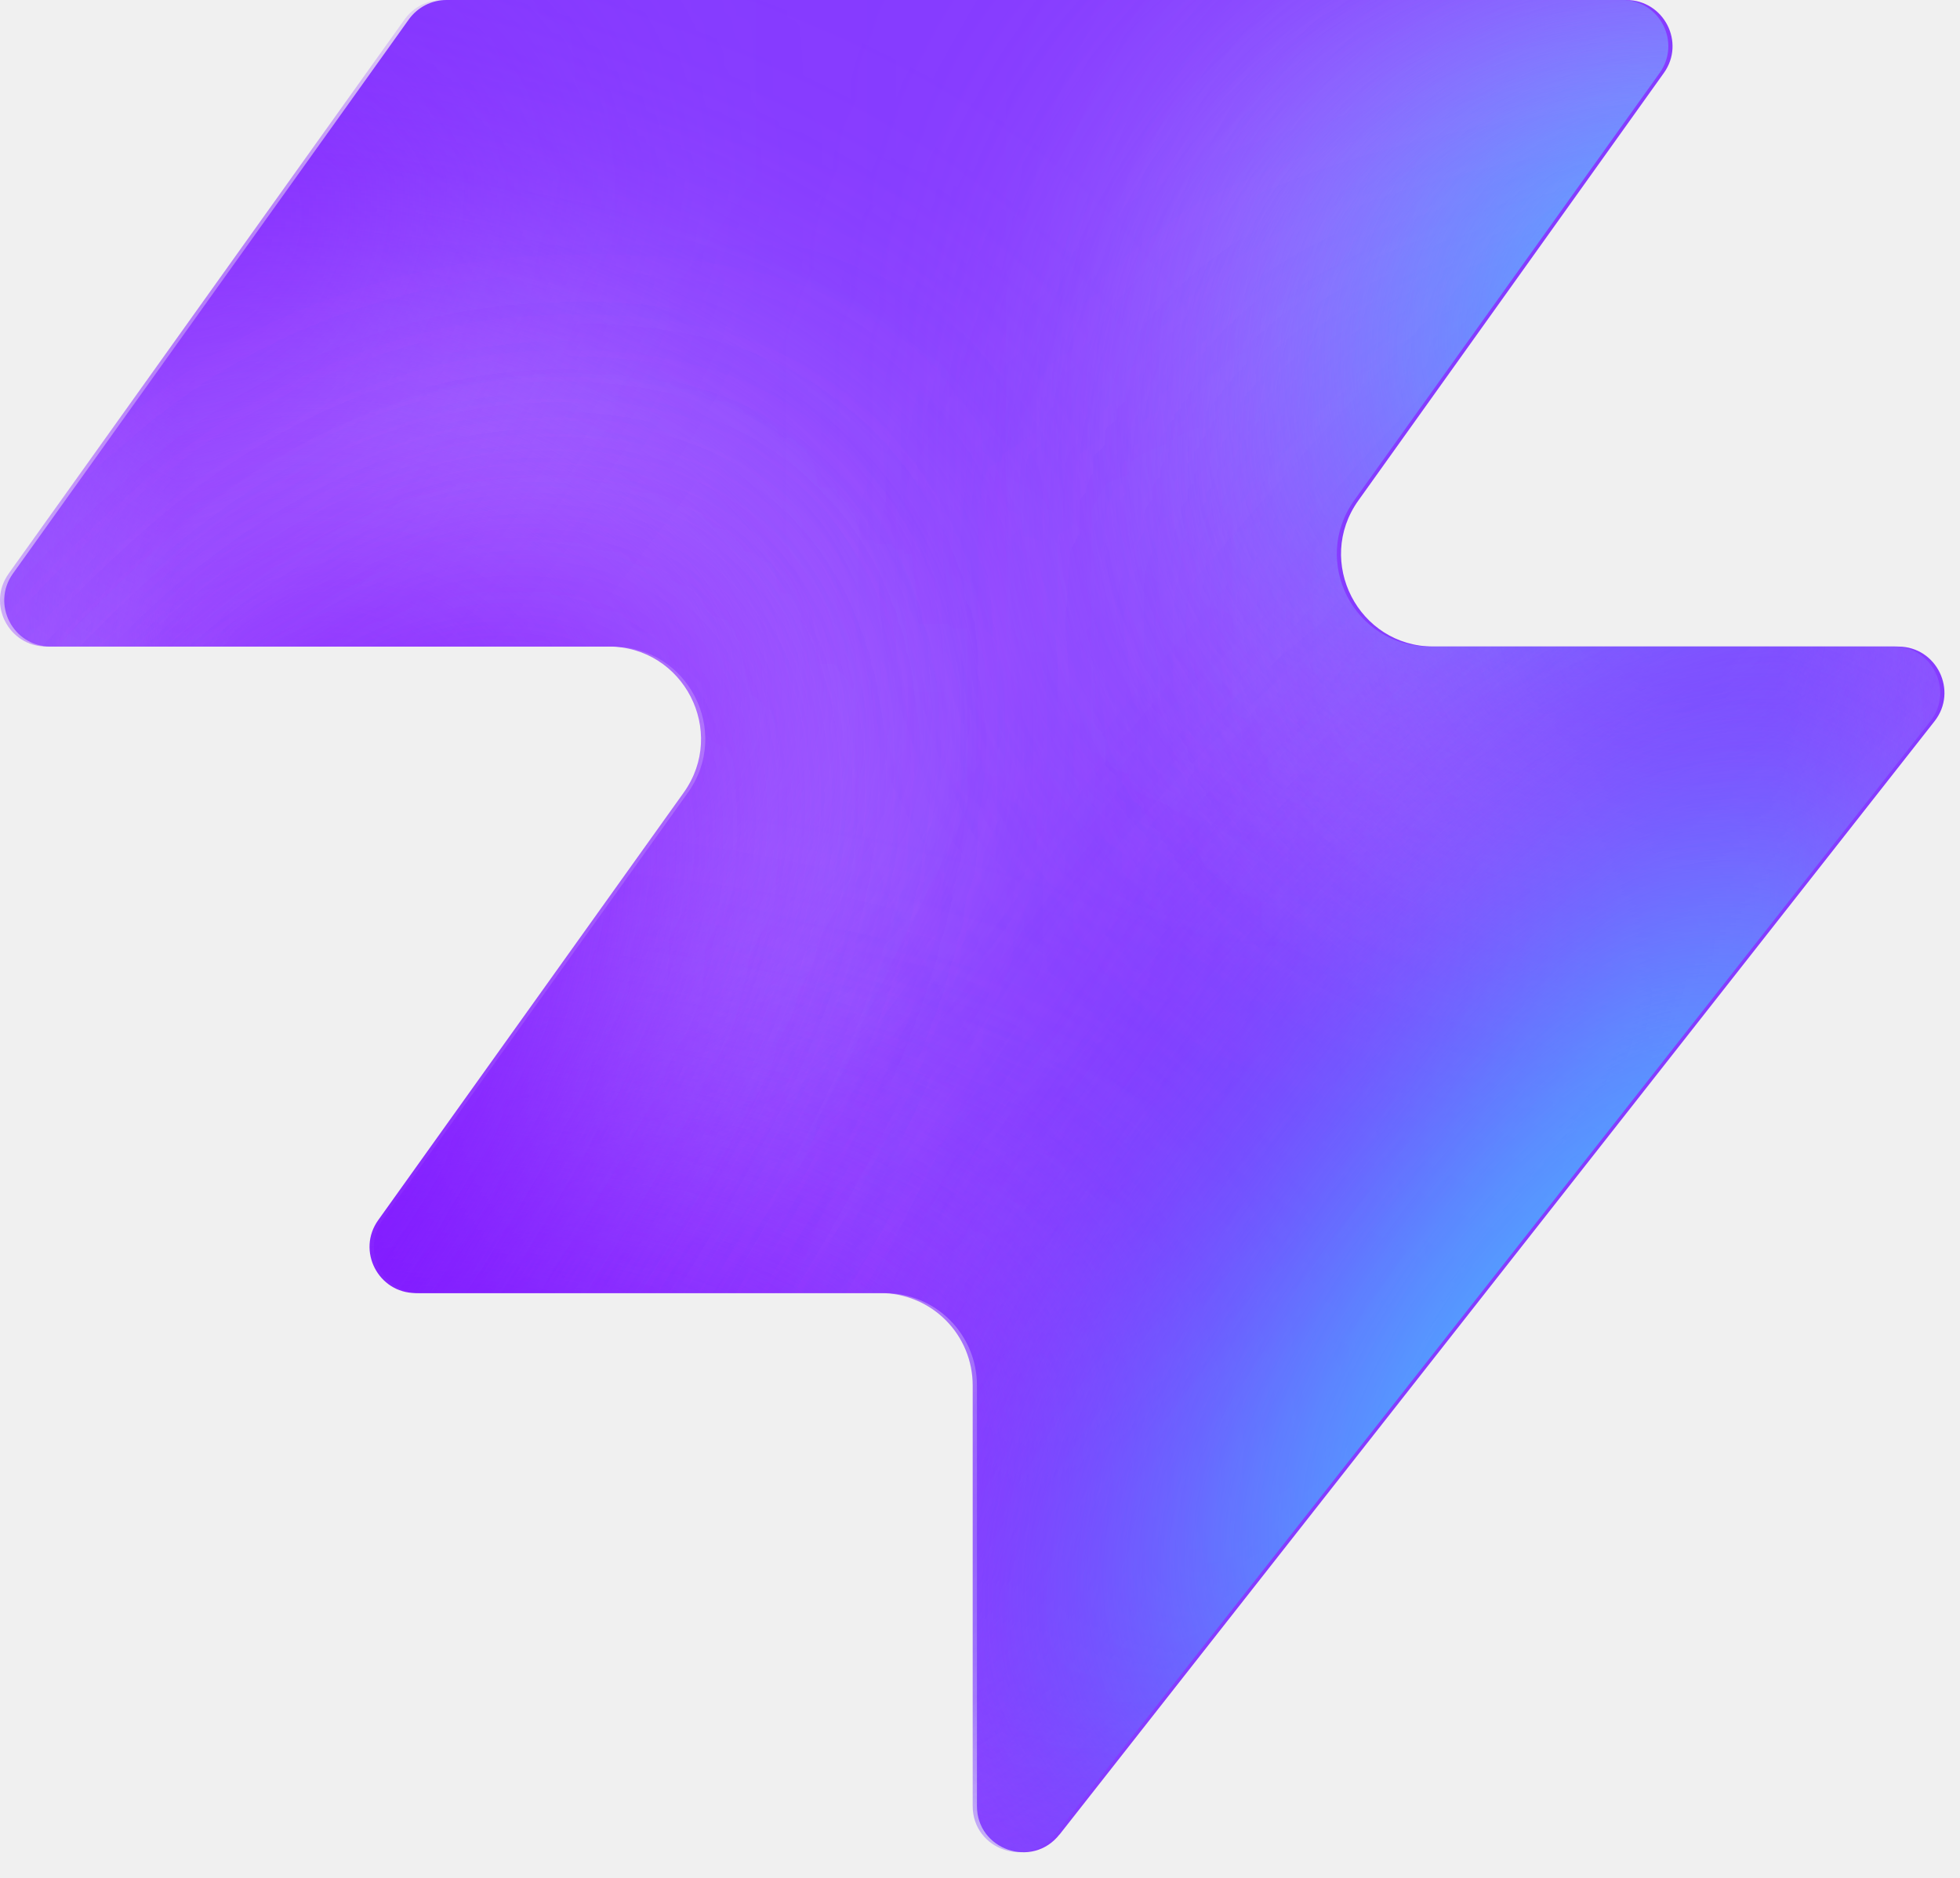
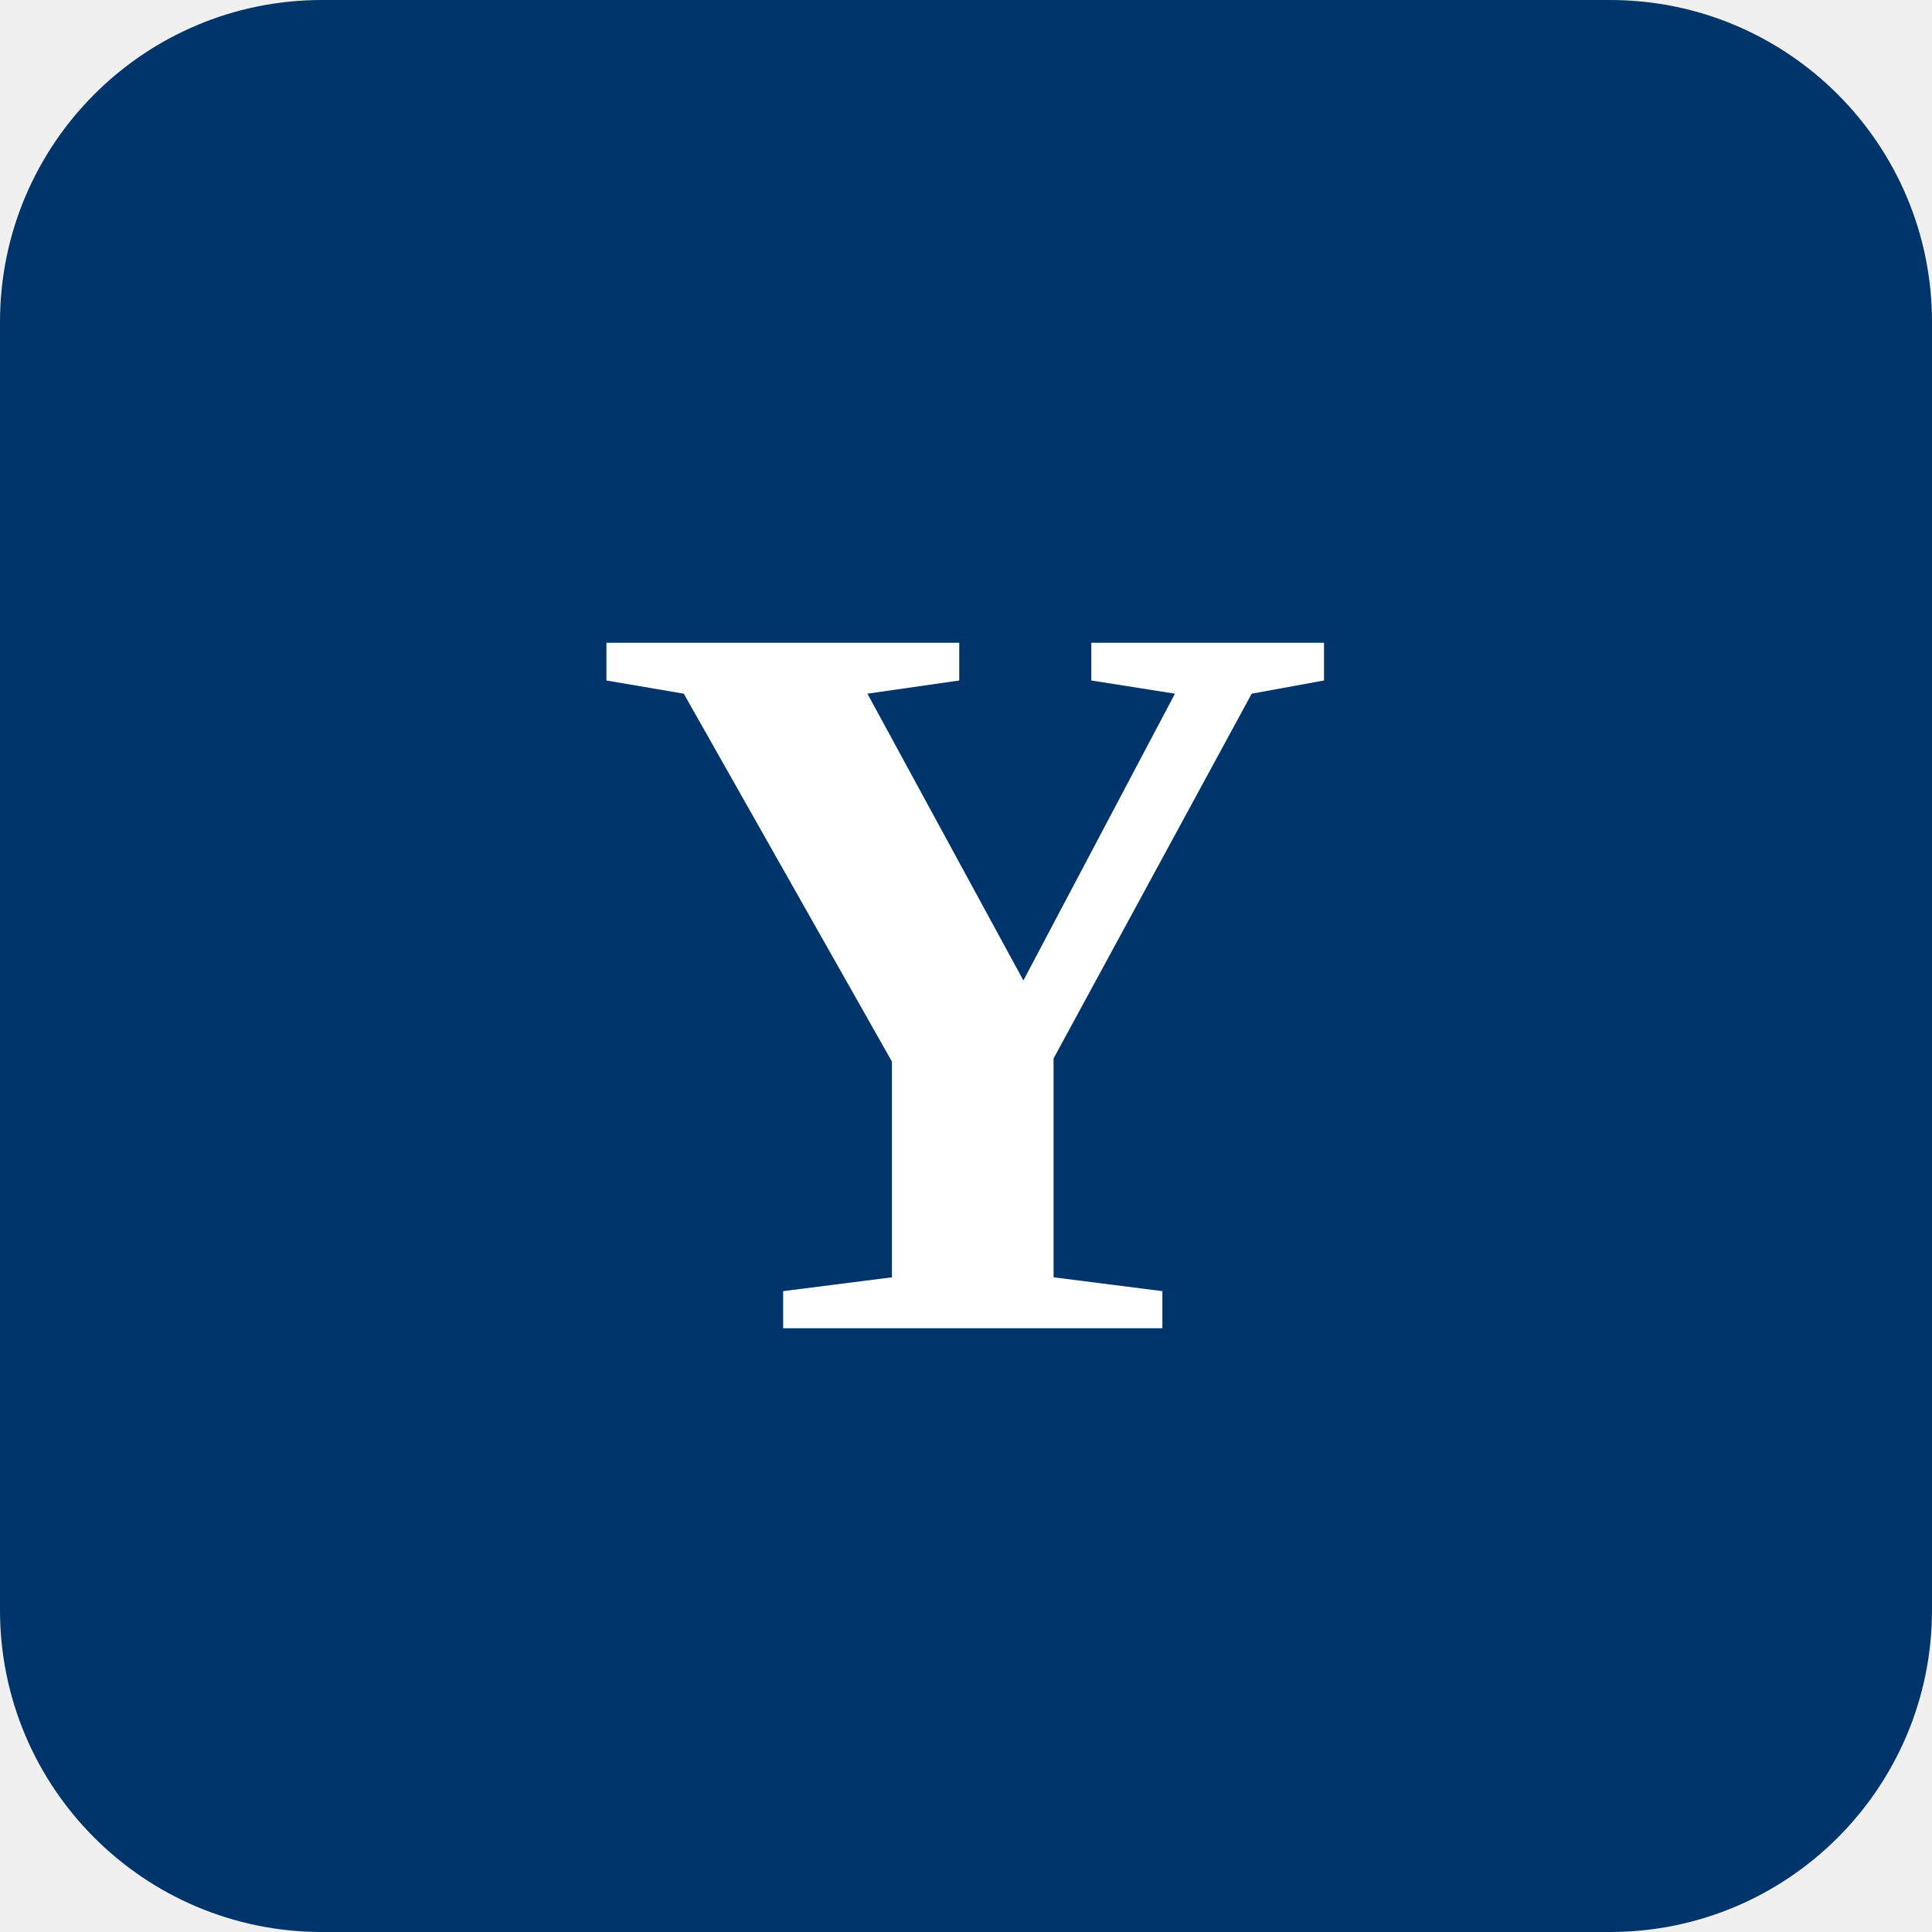
- <svg xmlns="http://www.w3.org/2000/svg" width="48" height="46" fill="none" viewBox="0 0 48 46">
-   <path fill="#863bff" d="M25.946 44.938c-.664.845-2.021.375-2.021-.698V33.937a2.26 2.26 0 0 0-2.262-2.262H10.287c-.92 0-1.456-1.04-.92-1.788l7.48-10.471c1.07-1.497 0-3.578-1.842-3.578H1.237c-.92 0-1.456-1.04-.92-1.788L10.013.474c.214-.297.556-.474.92-.474h28.894c.92 0 1.456 1.04.92 1.788l-7.48 10.471c-1.07 1.498 0 3.579 1.842 3.579h11.377c.943 0 1.473 1.088.89 1.83L25.947 44.94z" style="fill:#863bff;fill:color(display-p3 .525 .23 1);fill-opacity:1" />
-   <mask id="a" width="48" height="46" x="0" y="0" maskUnits="userSpaceOnUse" style="mask-type:alpha">
-     <path fill="#000" d="M25.842 44.938c-.664.844-2.021.375-2.021-.698V33.937a2.26 2.26 0 0 0-2.262-2.262H10.183c-.92 0-1.456-1.04-.92-1.788l7.48-10.471c1.07-1.498 0-3.579-1.842-3.579H1.133c-.92 0-1.456-1.04-.92-1.787L9.91.473c.214-.297.556-.474.92-.474h28.894c.92 0 1.456 1.04.92 1.788l-7.48 10.471c-1.07 1.498 0 3.578 1.842 3.578h11.377c.943 0 1.473 1.088.89 1.832L25.843 44.94z" style="fill:#000;fill-opacity:1" />
-   </mask>
-   <g mask="url(#a)">
-     <g filter="url(#b)">
-       <ellipse cx="5.508" cy="14.704" fill="#ede6ff" rx="5.508" ry="14.704" style="fill:#ede6ff;fill:color(display-p3 .927 .903 1);fill-opacity:1" transform="matrix(.00324 1 1 -.00324 -4.47 31.516)" />
-     </g>
-     <g filter="url(#c)">
-       <ellipse cx="10.399" cy="29.851" fill="#ede6ff" rx="10.399" ry="29.851" style="fill:#ede6ff;fill:color(display-p3 .927 .903 1);fill-opacity:1" transform="matrix(.00324 1 1 -.00324 -39.328 7.883)" />
-     </g>
-     <g filter="url(#d)">
-       <ellipse cx="5.508" cy="30.487" fill="#7e14ff" rx="5.508" ry="30.487" style="fill:#7e14ff;fill:color(display-p3 .492 .077 1);fill-opacity:1" transform="rotate(89.814 -25.913 -14.639)scale(1 -1)" />
-     </g>
-     <g filter="url(#e)">
-       <ellipse cx="5.508" cy="30.599" fill="#7e14ff" rx="5.508" ry="30.599" style="fill:#7e14ff;fill:color(display-p3 .492 .077 1);fill-opacity:1" transform="rotate(89.814 -32.644 -3.334)scale(1 -1)" />
-     </g>
-     <g filter="url(#f)">
-       <ellipse cx="5.508" cy="30.599" fill="#7e14ff" rx="5.508" ry="30.599" style="fill:#7e14ff;fill:color(display-p3 .492 .077 1);fill-opacity:1" transform="matrix(.00324 1 1 -.00324 -34.34 30.47)" />
-     </g>
-     <g filter="url(#g)">
-       <ellipse cx="14.072" cy="22.078" fill="#ede6ff" rx="14.072" ry="22.078" style="fill:#ede6ff;fill:color(display-p3 .927 .903 1);fill-opacity:1" transform="rotate(93.35 24.506 48.493)scale(-1 1)" />
-     </g>
-     <g filter="url(#h)">
-       <ellipse cx="3.47" cy="21.501" fill="#7e14ff" rx="3.47" ry="21.501" style="fill:#7e14ff;fill:color(display-p3 .492 .077 1);fill-opacity:1" transform="rotate(89.009 28.708 47.59)scale(-1 1)" />
-     </g>
-     <g filter="url(#i)">
-       <ellipse cx="3.47" cy="21.501" fill="#7e14ff" rx="3.47" ry="21.501" style="fill:#7e14ff;fill:color(display-p3 .492 .077 1);fill-opacity:1" transform="rotate(89.009 28.708 47.59)scale(-1 1)" />
-     </g>
-     <g filter="url(#j)">
-       <ellipse cx=".387" cy="8.972" fill="#7e14ff" rx="4.407" ry="29.108" style="fill:#7e14ff;fill:color(display-p3 .492 .077 1);fill-opacity:1" transform="rotate(39.51 .387 8.972)" />
-     </g>
-     <g filter="url(#k)">
-       <ellipse cx="47.523" cy="-6.092" fill="#7e14ff" rx="4.407" ry="29.108" style="fill:#7e14ff;fill:color(display-p3 .492 .077 1);fill-opacity:1" transform="rotate(37.892 47.523 -6.092)" />
-     </g>
-     <g filter="url(#l)">
-       <ellipse cx="41.412" cy="6.333" fill="#47bfff" rx="5.971" ry="9.665" style="fill:#47bfff;fill:color(display-p3 .28 .748 1);fill-opacity:1" transform="rotate(37.892 41.412 6.333)" />
-     </g>
-     <g filter="url(#m)">
-       <ellipse cx="-1.879" cy="38.332" fill="#7e14ff" rx="4.407" ry="29.108" style="fill:#7e14ff;fill:color(display-p3 .492 .077 1);fill-opacity:1" transform="rotate(37.892 -1.88 38.332)" />
-     </g>
-     <g filter="url(#n)">
-       <ellipse cx="-1.879" cy="38.332" fill="#7e14ff" rx="4.407" ry="29.108" style="fill:#7e14ff;fill:color(display-p3 .492 .077 1);fill-opacity:1" transform="rotate(37.892 -1.88 38.332)" />
-     </g>
-     <g filter="url(#o)">
-       <ellipse cx="35.651" cy="29.907" fill="#7e14ff" rx="4.407" ry="29.108" style="fill:#7e14ff;fill:color(display-p3 .492 .077 1);fill-opacity:1" transform="rotate(37.892 35.651 29.907)" />
-     </g>
-     <g filter="url(#p)">
-       <ellipse cx="38.418" cy="32.4" fill="#47bfff" rx="5.971" ry="15.297" style="fill:#47bfff;fill:color(display-p3 .28 .748 1);fill-opacity:1" transform="rotate(37.892 38.418 32.4)" />
-     </g>
-   </g>
-   <defs>
-     <filter id="b" width="60.045" height="41.654" x="-19.77" y="16.149" color-interpolation-filters="sRGB" filterUnits="userSpaceOnUse">
-       <feFlood flood-opacity="0" result="BackgroundImageFix" />
-       <feBlend in="SourceGraphic" in2="BackgroundImageFix" result="shape" />
-       <feGaussianBlur result="effect1_foregroundBlur_2002_17158" stdDeviation="7.659" />
-     </filter>
-     <filter id="c" width="90.34" height="51.437" x="-54.613" y="-7.533" color-interpolation-filters="sRGB" filterUnits="userSpaceOnUse">
-       <feFlood flood-opacity="0" result="BackgroundImageFix" />
-       <feBlend in="SourceGraphic" in2="BackgroundImageFix" result="shape" />
-       <feGaussianBlur result="effect1_foregroundBlur_2002_17158" stdDeviation="7.659" />
-     </filter>
-     <filter id="d" width="79.355" height="29.4" x="-49.64" y="2.03" color-interpolation-filters="sRGB" filterUnits="userSpaceOnUse">
-       <feFlood flood-opacity="0" result="BackgroundImageFix" />
-       <feBlend in="SourceGraphic" in2="BackgroundImageFix" result="shape" />
-       <feGaussianBlur result="effect1_foregroundBlur_2002_17158" stdDeviation="4.596" />
-     </filter>
-     <filter id="e" width="79.579" height="29.4" x="-45.045" y="20.029" color-interpolation-filters="sRGB" filterUnits="userSpaceOnUse">
-       <feFlood flood-opacity="0" result="BackgroundImageFix" />
-       <feBlend in="SourceGraphic" in2="BackgroundImageFix" result="shape" />
-       <feGaussianBlur result="effect1_foregroundBlur_2002_17158" stdDeviation="4.596" />
-     </filter>
-     <filter id="f" width="79.579" height="29.4" x="-43.513" y="21.178" color-interpolation-filters="sRGB" filterUnits="userSpaceOnUse">
-       <feFlood flood-opacity="0" result="BackgroundImageFix" />
-       <feBlend in="SourceGraphic" in2="BackgroundImageFix" result="shape" />
-       <feGaussianBlur result="effect1_foregroundBlur_2002_17158" stdDeviation="4.596" />
-     </filter>
-     <filter id="g" width="74.749" height="58.852" x="15.756" y="-17.901" color-interpolation-filters="sRGB" filterUnits="userSpaceOnUse">
-       <feFlood flood-opacity="0" result="BackgroundImageFix" />
-       <feBlend in="SourceGraphic" in2="BackgroundImageFix" result="shape" />
-       <feGaussianBlur result="effect1_foregroundBlur_2002_17158" stdDeviation="7.659" />
-     </filter>
-     <filter id="h" width="61.377" height="25.362" x="23.548" y="2.284" color-interpolation-filters="sRGB" filterUnits="userSpaceOnUse">
-       <feFlood flood-opacity="0" result="BackgroundImageFix" />
-       <feBlend in="SourceGraphic" in2="BackgroundImageFix" result="shape" />
-       <feGaussianBlur result="effect1_foregroundBlur_2002_17158" stdDeviation="4.596" />
-     </filter>
-     <filter id="i" width="61.377" height="25.362" x="23.548" y="2.284" color-interpolation-filters="sRGB" filterUnits="userSpaceOnUse">
-       <feFlood flood-opacity="0" result="BackgroundImageFix" />
-       <feBlend in="SourceGraphic" in2="BackgroundImageFix" result="shape" />
-       <feGaussianBlur result="effect1_foregroundBlur_2002_17158" stdDeviation="4.596" />
-     </filter>
-     <filter id="j" width="56.045" height="63.649" x="-27.636" y="-22.853" color-interpolation-filters="sRGB" filterUnits="userSpaceOnUse">
-       <feFlood flood-opacity="0" result="BackgroundImageFix" />
-       <feBlend in="SourceGraphic" in2="BackgroundImageFix" result="shape" />
-       <feGaussianBlur result="effect1_foregroundBlur_2002_17158" stdDeviation="4.596" />
-     </filter>
-     <filter id="k" width="54.814" height="64.646" x="20.116" y="-38.415" color-interpolation-filters="sRGB" filterUnits="userSpaceOnUse">
-       <feFlood flood-opacity="0" result="BackgroundImageFix" />
-       <feBlend in="SourceGraphic" in2="BackgroundImageFix" result="shape" />
-       <feGaussianBlur result="effect1_foregroundBlur_2002_17158" stdDeviation="4.596" />
-     </filter>
-     <filter id="l" width="33.541" height="35.313" x="24.641" y="-11.323" color-interpolation-filters="sRGB" filterUnits="userSpaceOnUse">
-       <feFlood flood-opacity="0" result="BackgroundImageFix" />
-       <feBlend in="SourceGraphic" in2="BackgroundImageFix" result="shape" />
-       <feGaussianBlur result="effect1_foregroundBlur_2002_17158" stdDeviation="4.596" />
-     </filter>
-     <filter id="m" width="54.814" height="64.646" x="-29.286" y="6.009" color-interpolation-filters="sRGB" filterUnits="userSpaceOnUse">
-       <feFlood flood-opacity="0" result="BackgroundImageFix" />
-       <feBlend in="SourceGraphic" in2="BackgroundImageFix" result="shape" />
-       <feGaussianBlur result="effect1_foregroundBlur_2002_17158" stdDeviation="4.596" />
-     </filter>
-     <filter id="n" width="54.814" height="64.646" x="-29.286" y="6.009" color-interpolation-filters="sRGB" filterUnits="userSpaceOnUse">
-       <feFlood flood-opacity="0" result="BackgroundImageFix" />
-       <feBlend in="SourceGraphic" in2="BackgroundImageFix" result="shape" />
-       <feGaussianBlur result="effect1_foregroundBlur_2002_17158" stdDeviation="4.596" />
-     </filter>
-     <filter id="o" width="54.814" height="64.646" x="8.244" y="-2.416" color-interpolation-filters="sRGB" filterUnits="userSpaceOnUse">
-       <feFlood flood-opacity="0" result="BackgroundImageFix" />
-       <feBlend in="SourceGraphic" in2="BackgroundImageFix" result="shape" />
-       <feGaussianBlur result="effect1_foregroundBlur_2002_17158" stdDeviation="4.596" />
-     </filter>
-     <filter id="p" width="39.409" height="43.623" x="18.713" y="10.588" color-interpolation-filters="sRGB" filterUnits="userSpaceOnUse">
-       <feFlood flood-opacity="0" result="BackgroundImageFix" />
-       <feBlend in="SourceGraphic" in2="BackgroundImageFix" result="shape" />
-       <feGaussianBlur result="effect1_foregroundBlur_2002_17158" stdDeviation="4.596" />
-     </filter>
-   </defs>
+ <svg xmlns="http://www.w3.org/2000/svg" viewBox="0 0 48 48">
+   <rect width="48" height="48" rx="8" fill="#00356b" />
+   <text x="24" y="33" font-family="Georgia, 'Times New Roman', serif" font-size="26" font-weight="700" fill="#ffffff" text-anchor="middle">Y</text>
</svg>
